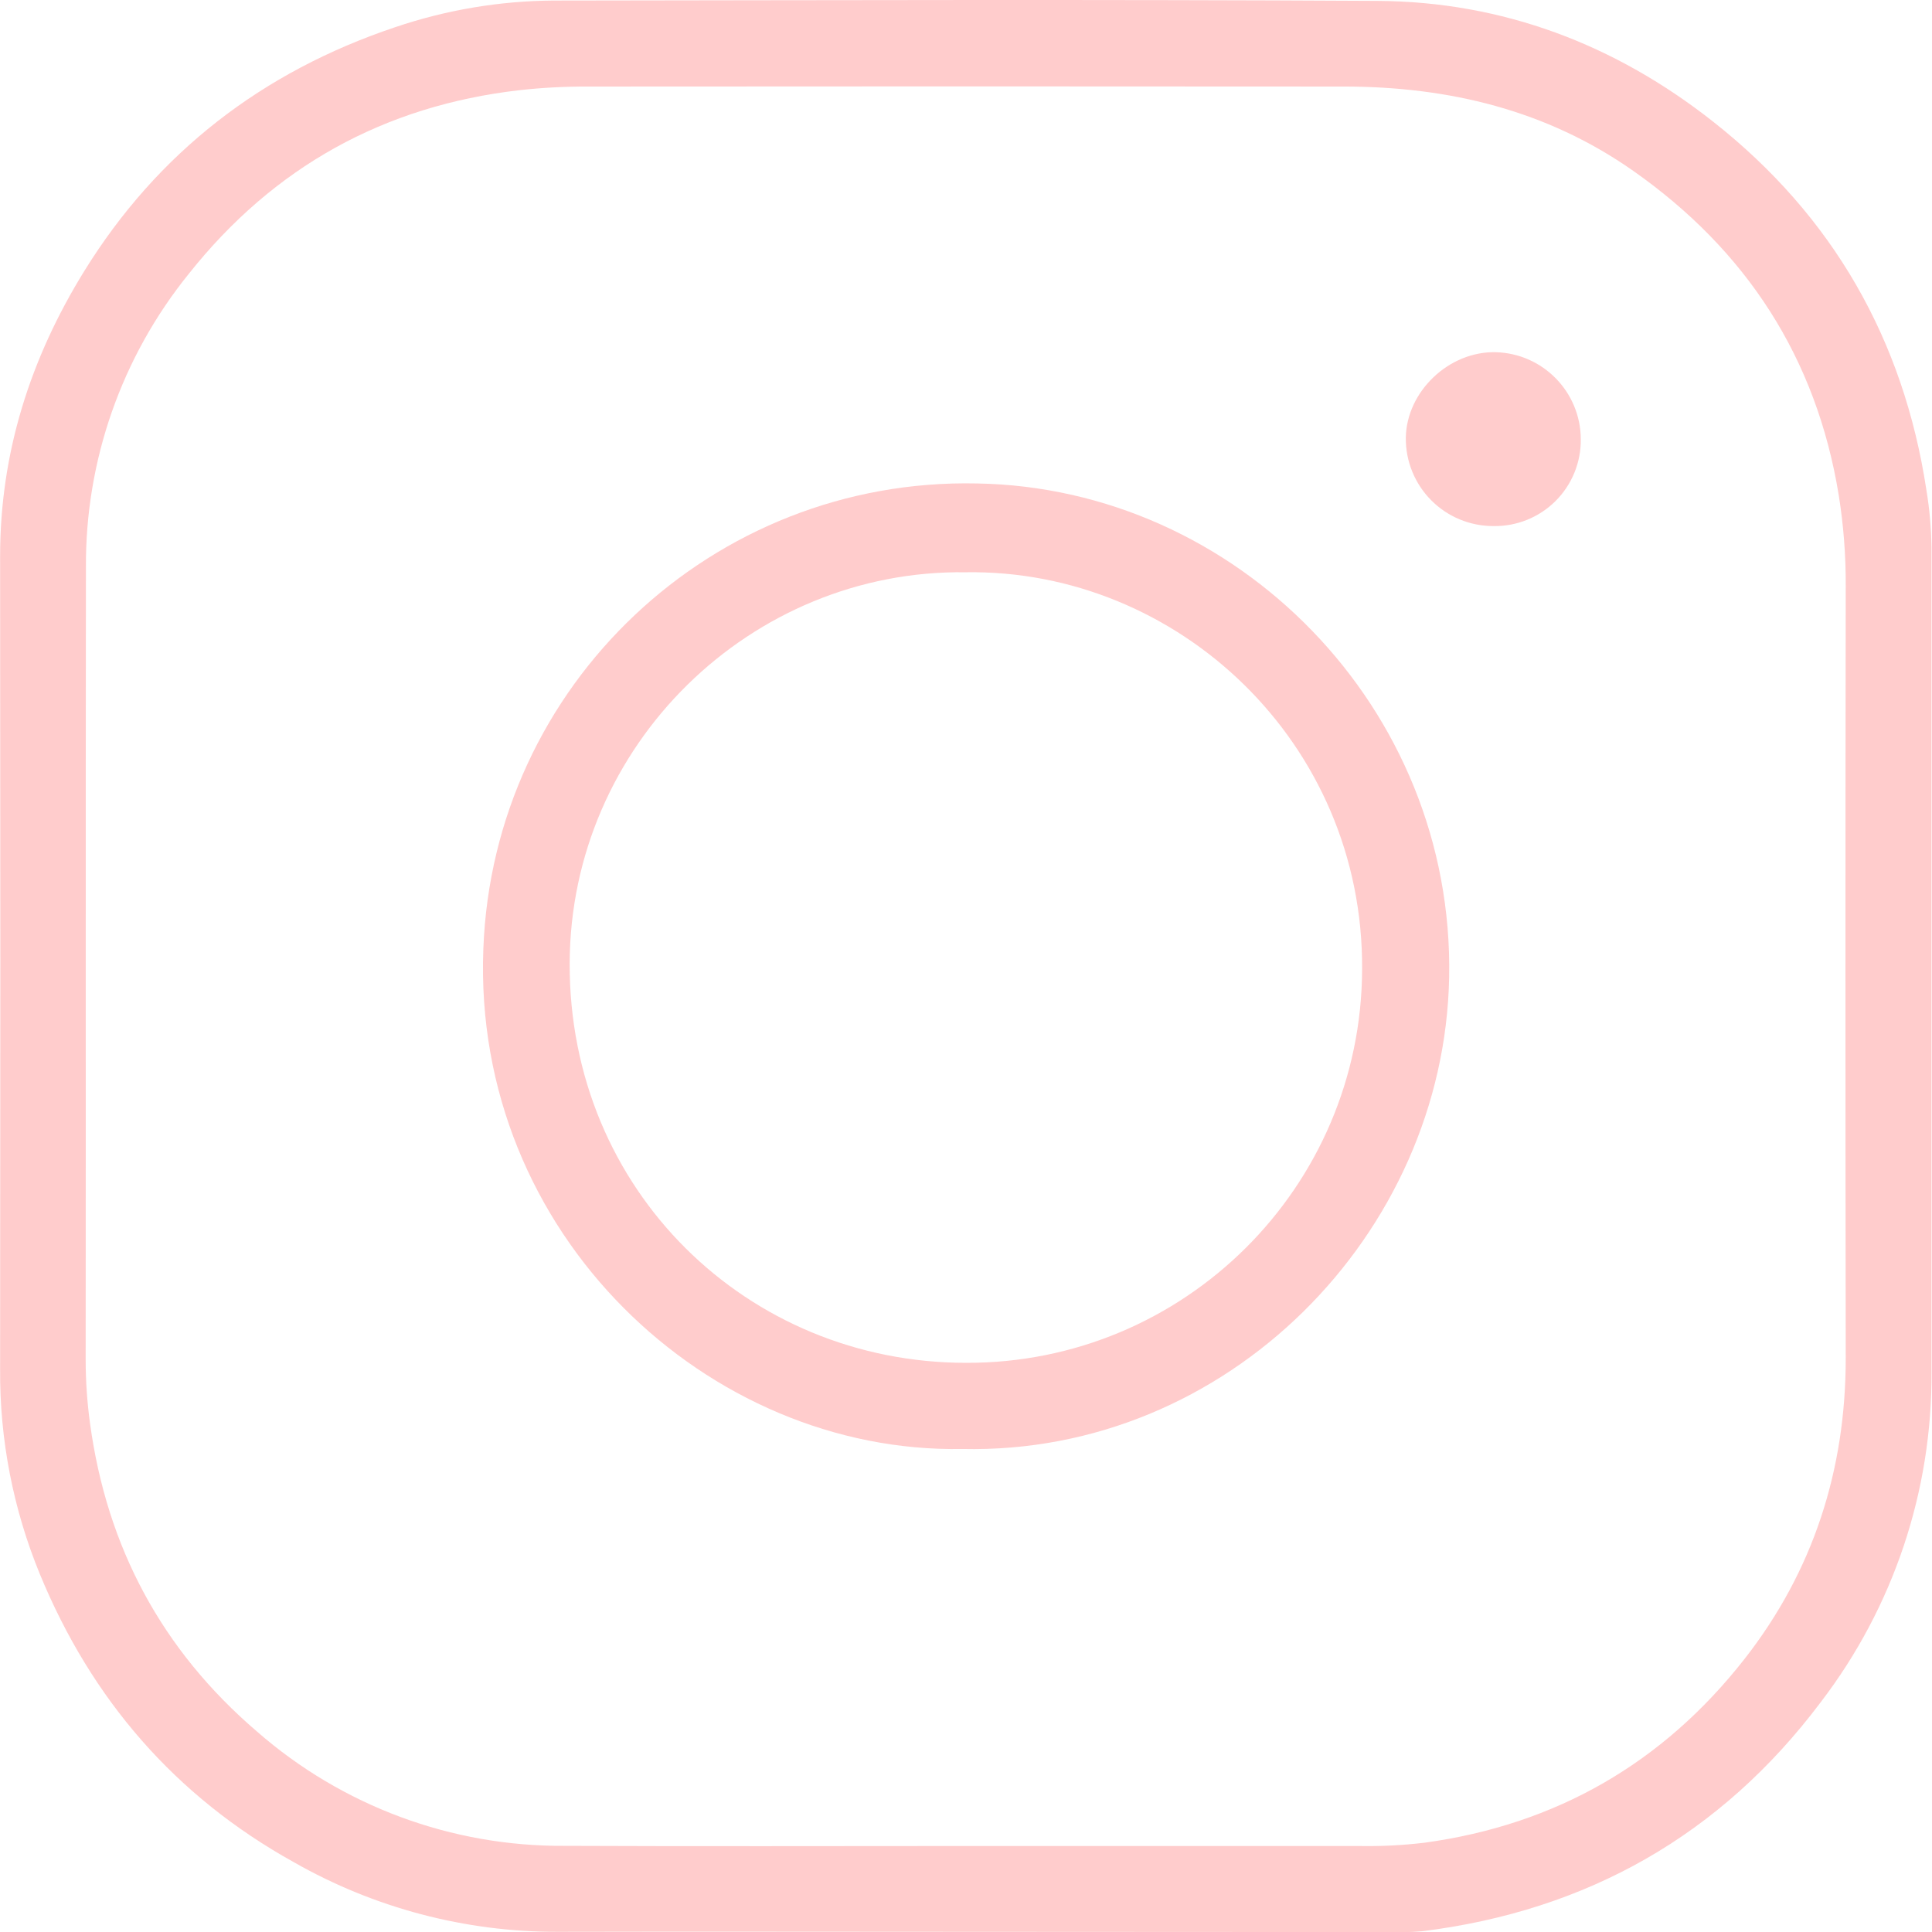
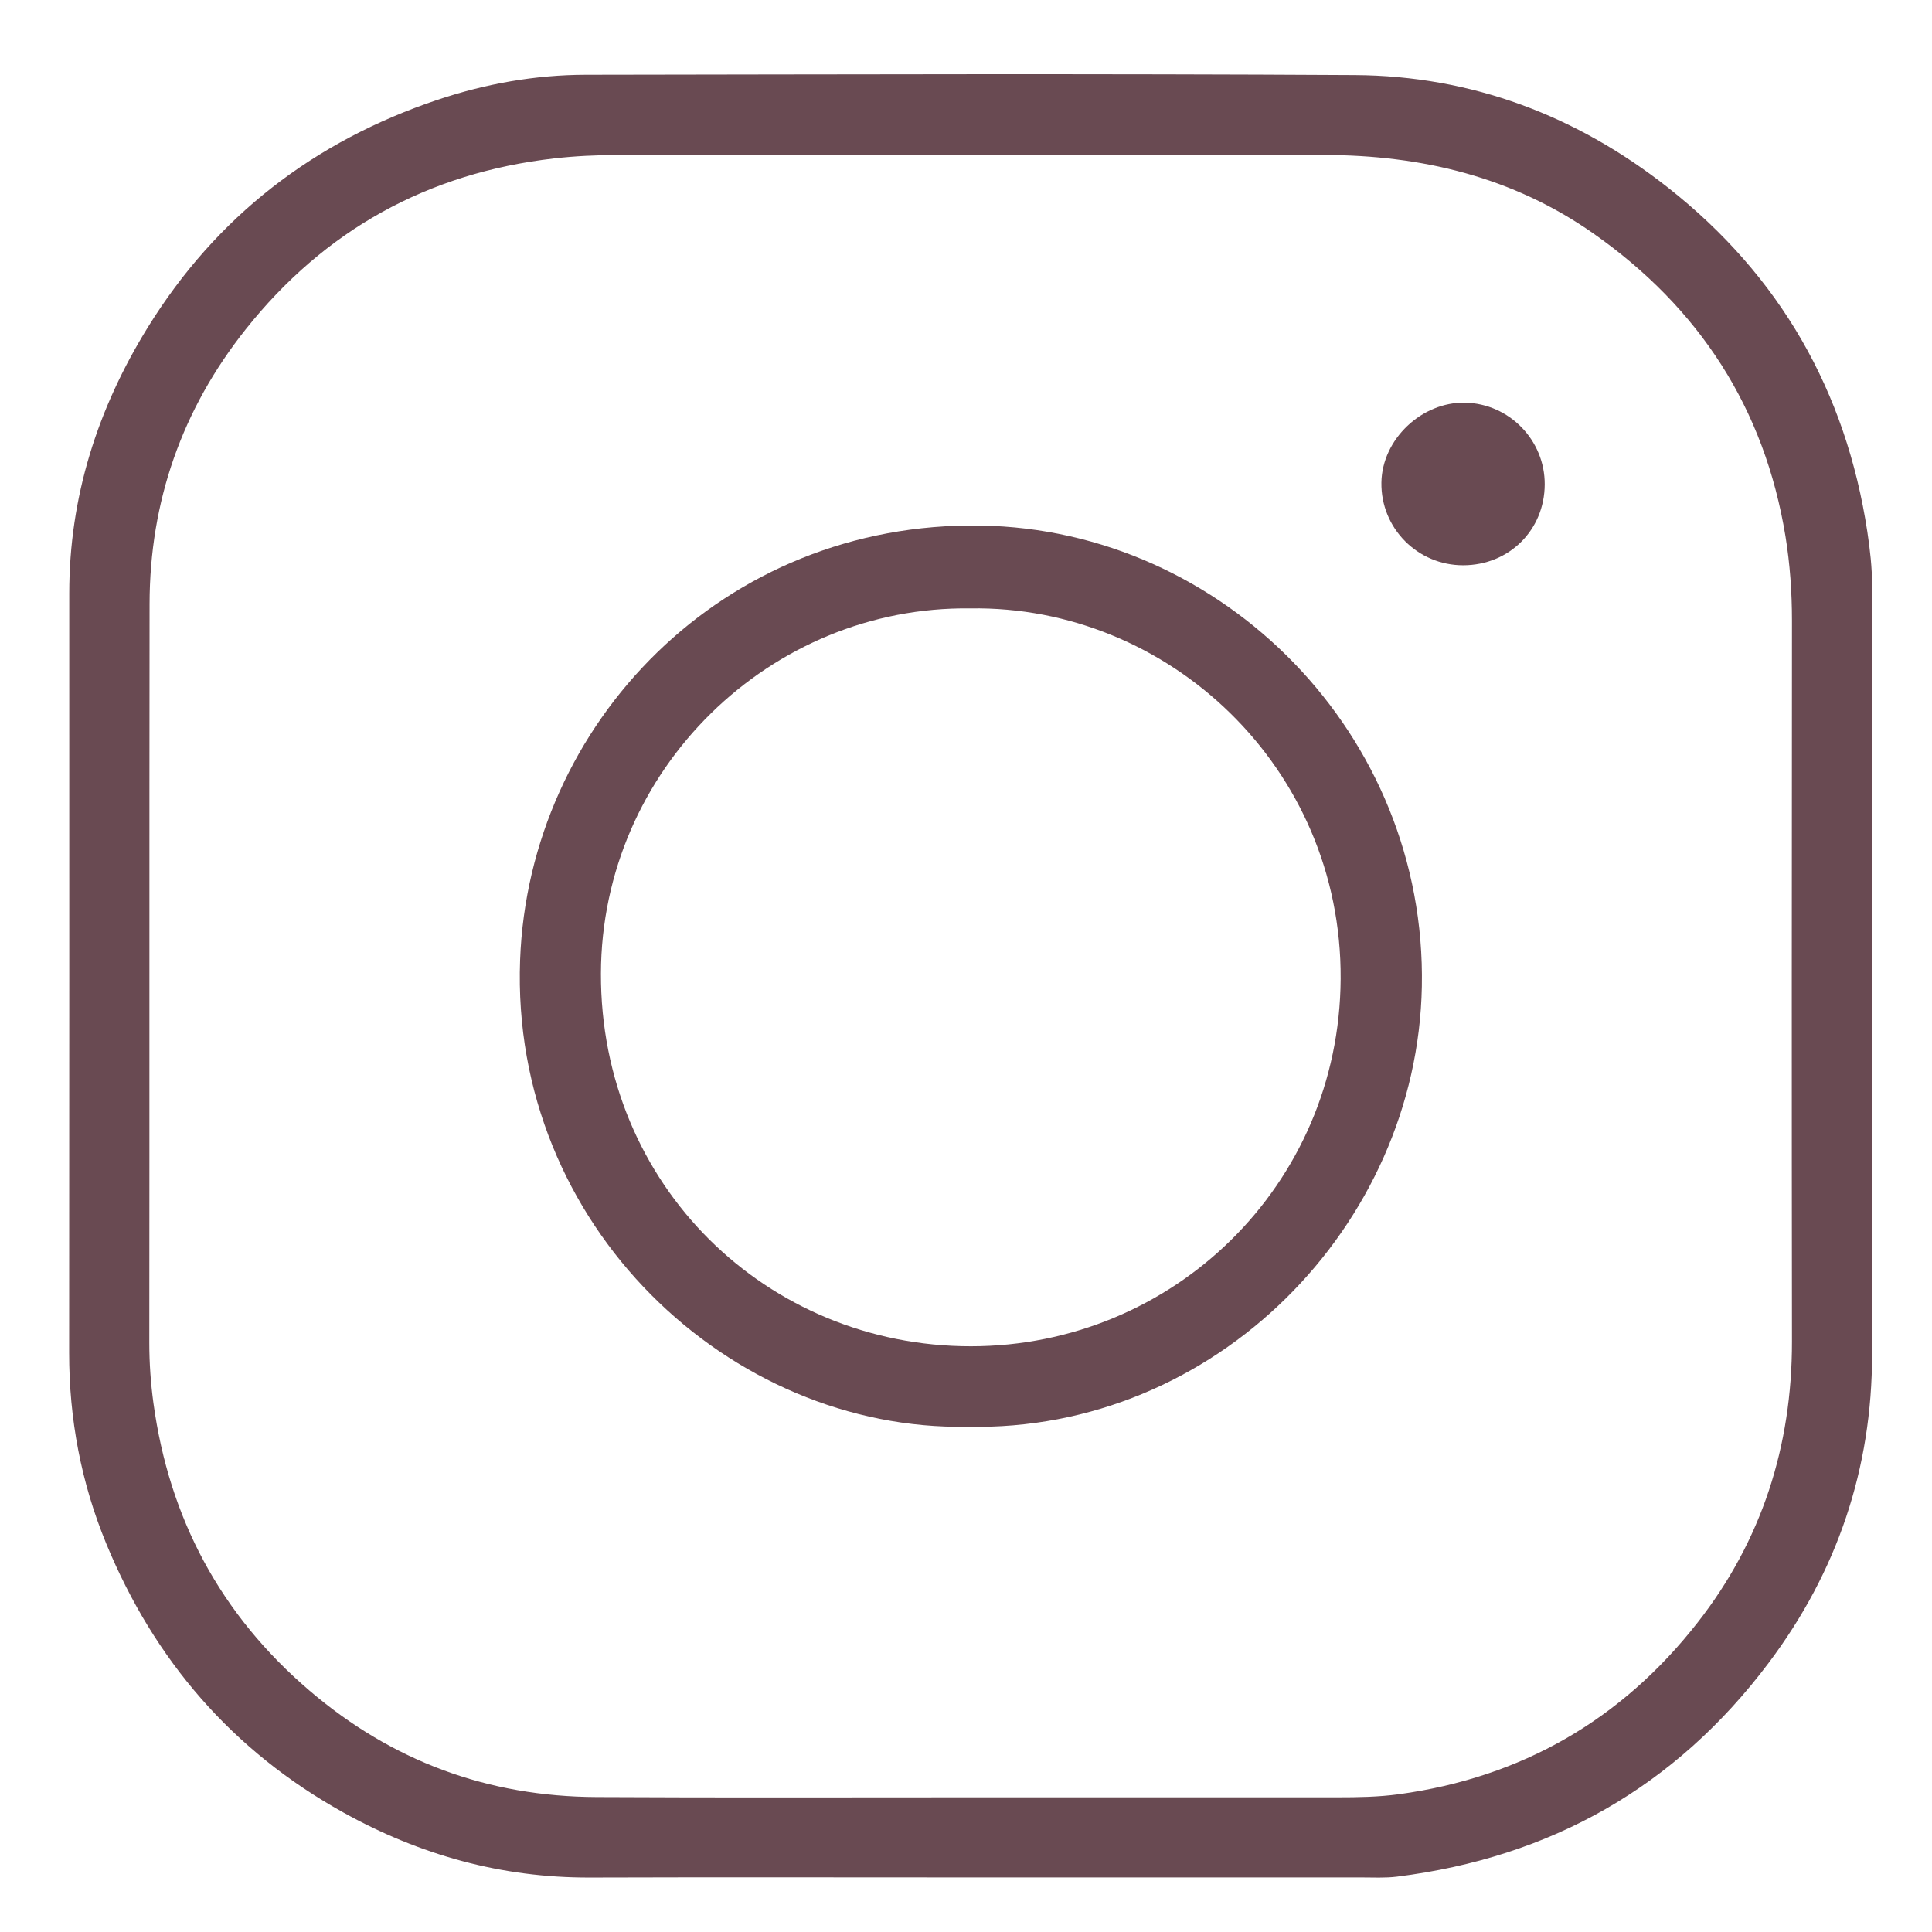
- <svg xmlns="http://www.w3.org/2000/svg" id="bd039af9-c3a6-4d14-909d-f8dfd18a7de0" data-name="Vrstva 1" viewBox="0 0 349.94 350.03">
-   <path d="M188.44,364.41c-24.66,0-49.33-.06-74,0a96.1,96.1,0,0,1-47.78-12.62c-21.52-11.95-36.67-29.53-46-52.17a95.87,95.87,0,0,1-7.21-37.08q.08-73.69,0-147.4c0-18.7,5.49-35.82,15.23-51.59C42,42,61,27.41,84.93,19.37a91.19,91.19,0,0,1,28.83-4.86c49.73-.06,99.46-.22,149.19.06,22.71.13,43.09,7.87,60.88,21.9,21.66,17.07,34.47,39.45,38.62,66.74a69.57,69.57,0,0,1,.92,10.42q0,74.6,0,149.2a97.42,97.42,0,0,1-20.09,60c-18.08,24.06-42.31,37.74-72.15,41.47a56.48,56.48,0,0,1-6.89.15Zm-.15-15.55H259.6a86.75,86.75,0,0,0,11.94-.6c23.83-3.26,43.2-14.45,57.94-33.27,12.48-15.94,18.37-34.3,18.35-54.59q-.1-70,0-139.91a100.9,100.9,0,0,0-1.27-16.39c-4.06-24.86-16.72-44.34-37.25-58.75-15.68-11-33.42-15.24-52.32-15.26q-68.61-.06-137.21,0a108.92,108.92,0,0,0-12.25.66C83,33.57,63,44.67,47.65,64A83.72,83.72,0,0,0,29,117.22c-.07,47.83,0,95.67-.05,143.5a85,85,0,0,0,.8,11.64c3.06,22.38,13,41,30.26,55.78a83.76,83.76,0,0,0,55.75,20.69C140,348.94,164.13,348.86,188.29,348.86Z" transform="translate(-13.43 -14.41)" fill="#fcc" />
-   <path d="M187.79,276.93C141.73,277.77,99,238,101,186.34A87.58,87.58,0,0,1,190.4,102c47,.77,86.5,40.59,85.58,89.47C275.1,238,235.8,278,187.79,276.93Zm.57-158.84c-38.85-.52-71.6,31.27-71.72,70.84-.14,41.17,32.24,72.41,71.83,72.39A71.52,71.52,0,0,0,260.21,190C260.46,148.91,226.74,117.48,188.36,118.09Z" transform="translate(-13.43 -14.41)" fill="#fcc" />
-   <path d="M299.83,94A15.56,15.56,0,0,1,284,109.72a15.83,15.83,0,0,1-15.87-16c.12-8.36,7.79-15.68,16.25-15.5A15.83,15.83,0,0,1,299.83,94Z" transform="translate(-13.43 -14.41)" fill="#fcc" />
+ <svg xmlns="http://www.w3.org/2000/svg" version="1.1" id="Vrstva_1" x="0px" y="0px" viewBox="0 0 375 375" style="enable-background:new 0 0 375 375;" xml:space="preserve">
+   <style type="text/css">
+ 	.st0{fill:#694A52;}
+ </style>
+   <g>
+     <path class="st0" d="M188.44,364.41c-24.67,0-49.33-0.06-74,0.02c-17.08,0.05-32.92-4.36-47.79-12.62   c-21.52-11.96-36.67-29.53-46.02-52.17c-4.89-11.85-7.22-24.23-7.21-37.08c0.04-49.13,0.02-98.27,0.02-147.4   c0-18.7,5.49-35.82,15.23-51.59C42,42,60.97,27.41,84.93,19.37c9.31-3.12,18.98-4.85,28.82-4.86c49.73-0.07,99.47-0.23,149.2,0.06   c22.71,0.13,43.09,7.87,60.88,21.9c21.66,17.07,34.47,39.45,38.62,66.74c0.52,3.45,0.92,6.91,0.92,10.42   c-0.03,49.73-0.03,99.47,0,149.2c0.01,22.25-6.79,42.27-20.09,59.96c-18.08,24.06-42.31,37.74-72.15,41.47   c-2.27,0.28-4.59,0.15-6.88,0.15C238.98,364.41,213.71,364.41,188.44,364.41z M188.29,348.86c23.77,0,47.54,0,71.3,0   c3.99,0,7.96-0.06,11.94-0.6c23.83-3.26,43.2-14.45,57.94-33.28c12.48-15.93,18.37-34.29,18.35-54.59   c-0.06-46.64-0.04-93.27,0-139.91c0-5.51-0.38-10.97-1.26-16.39c-4.07-24.86-16.72-44.34-37.25-58.75   c-15.69-11.02-33.43-15.24-52.32-15.26c-45.74-0.05-91.48-0.03-137.21,0.01c-4.08,0-8.19,0.2-12.24,0.66   c-24.52,2.81-44.56,13.91-59.88,33.21c-12.33,15.53-18.6,33.38-18.63,53.25c-0.06,47.83,0,95.67-0.05,143.5   c0,3.91,0.28,7.8,0.8,11.63c3.06,22.38,13.03,41.04,30.26,55.78c16.07,13.75,34.68,20.6,55.75,20.69   C139.96,348.94,164.13,348.86,188.29,348.86z" />
+     <path class="st0" d="M187.79,276.93c-46.06,0.84-88.75-38.94-86.84-90.59c1.7-45.93,39.42-85.16,89.45-84.33   c47.03,0.77,86.51,40.59,85.58,89.47C275.1,237.99,235.8,277.98,187.79,276.93z M188.36,118.09   c-38.84-0.52-71.59,31.27-71.72,70.84c-0.13,41.17,32.25,72.41,71.83,72.38c39.23-0.02,71.51-31.26,71.75-71.31   C260.46,148.91,226.74,117.48,188.36,118.09z" />
+     <path class="st0" d="M299.83,94.03c-0.04,8.86-6.92,15.68-15.82,15.69c-8.87,0.01-16.01-7.21-15.88-16.05   c0.12-8.37,7.8-15.69,16.26-15.51C292.96,78.35,299.87,85.45,299.83,94.03z" />
+   </g>
</svg>
